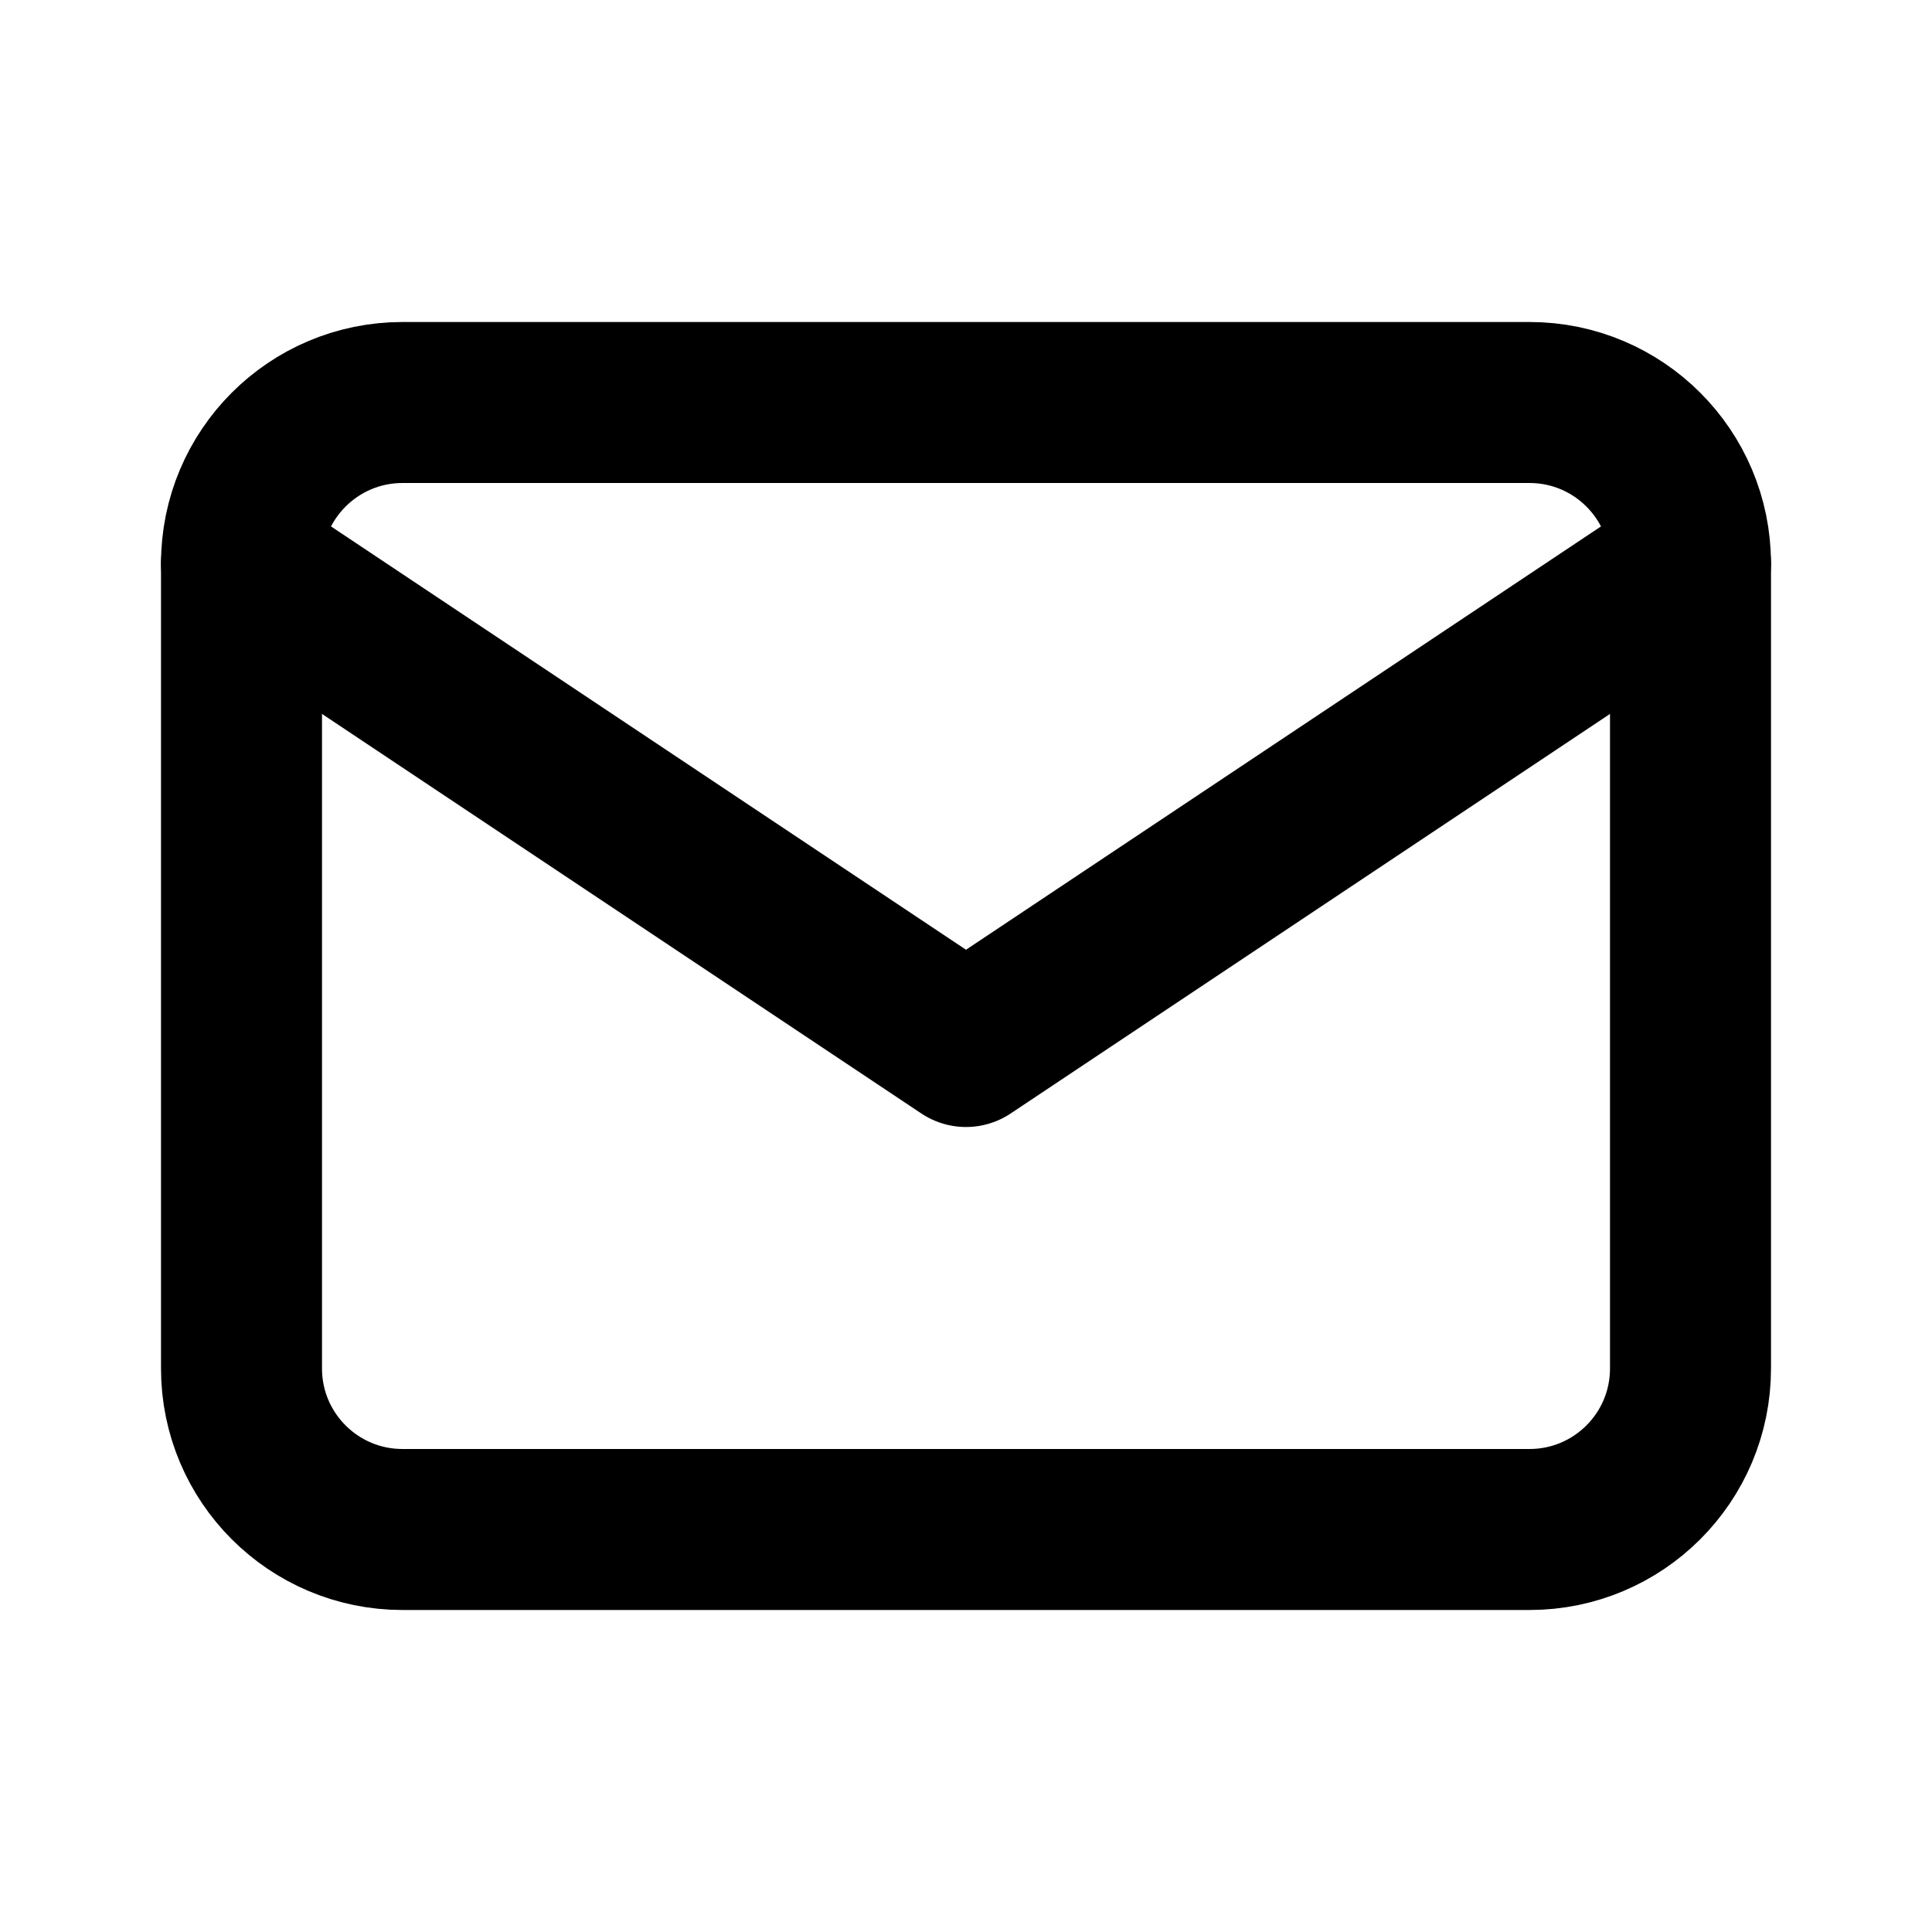
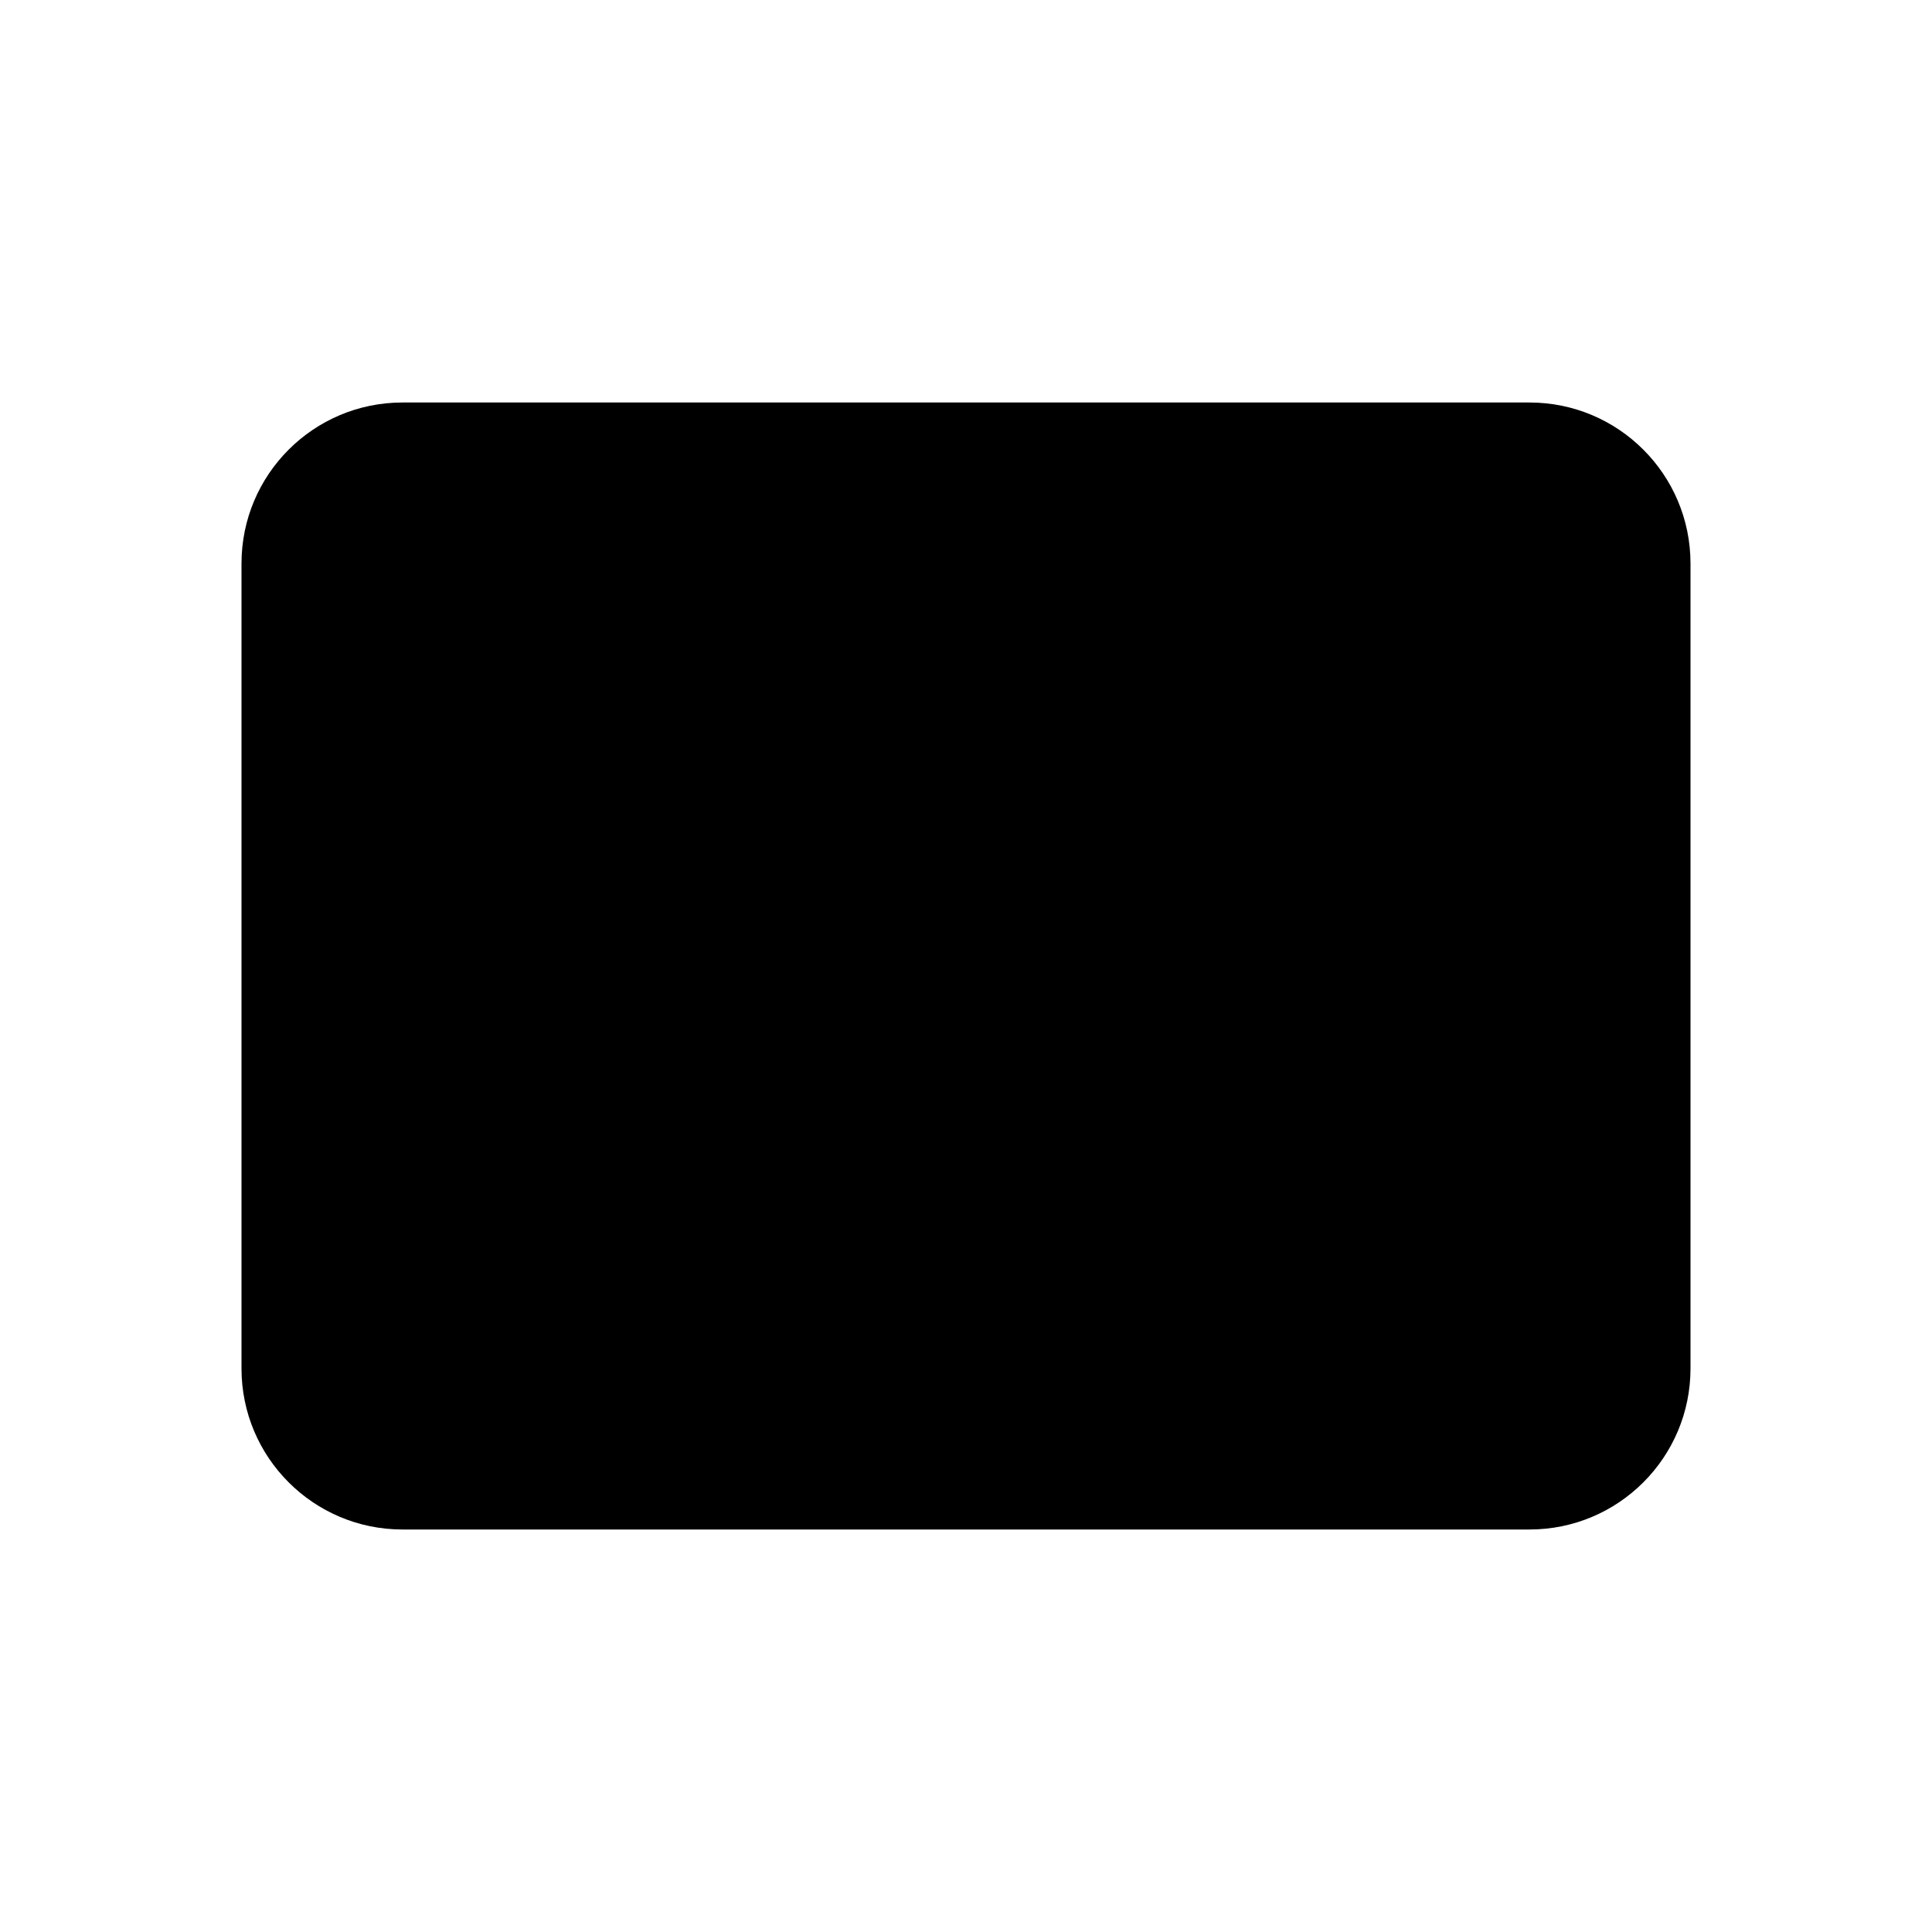
<svg xmlns="http://www.w3.org/2000/svg" width="24" height="24" viewBox="0 0 24 24">
-   <g fill="none" stroke="currentColor" stroke-linecap="round" stroke-linejoin="round" stroke-width="2">
-     <path d="M3 7a2 2 0 0 1 2-2h14a2 2 0 0 1 2 2v10a2 2 0 0 1-2 2H5a2 2 0 0 1-2-2z" />
-     <path d="m3 7l9 6l9-6" />
-   </g>
+   <path d="M3 7a2 2 0 0 1 2-2h14a2 2 0 0 1 2 2v10a2 2 0 0 1-2 2H5a2 2 0 0 1-2-2z" />
+   <path d="m3 7l9 6l9-6" />
</svg>
